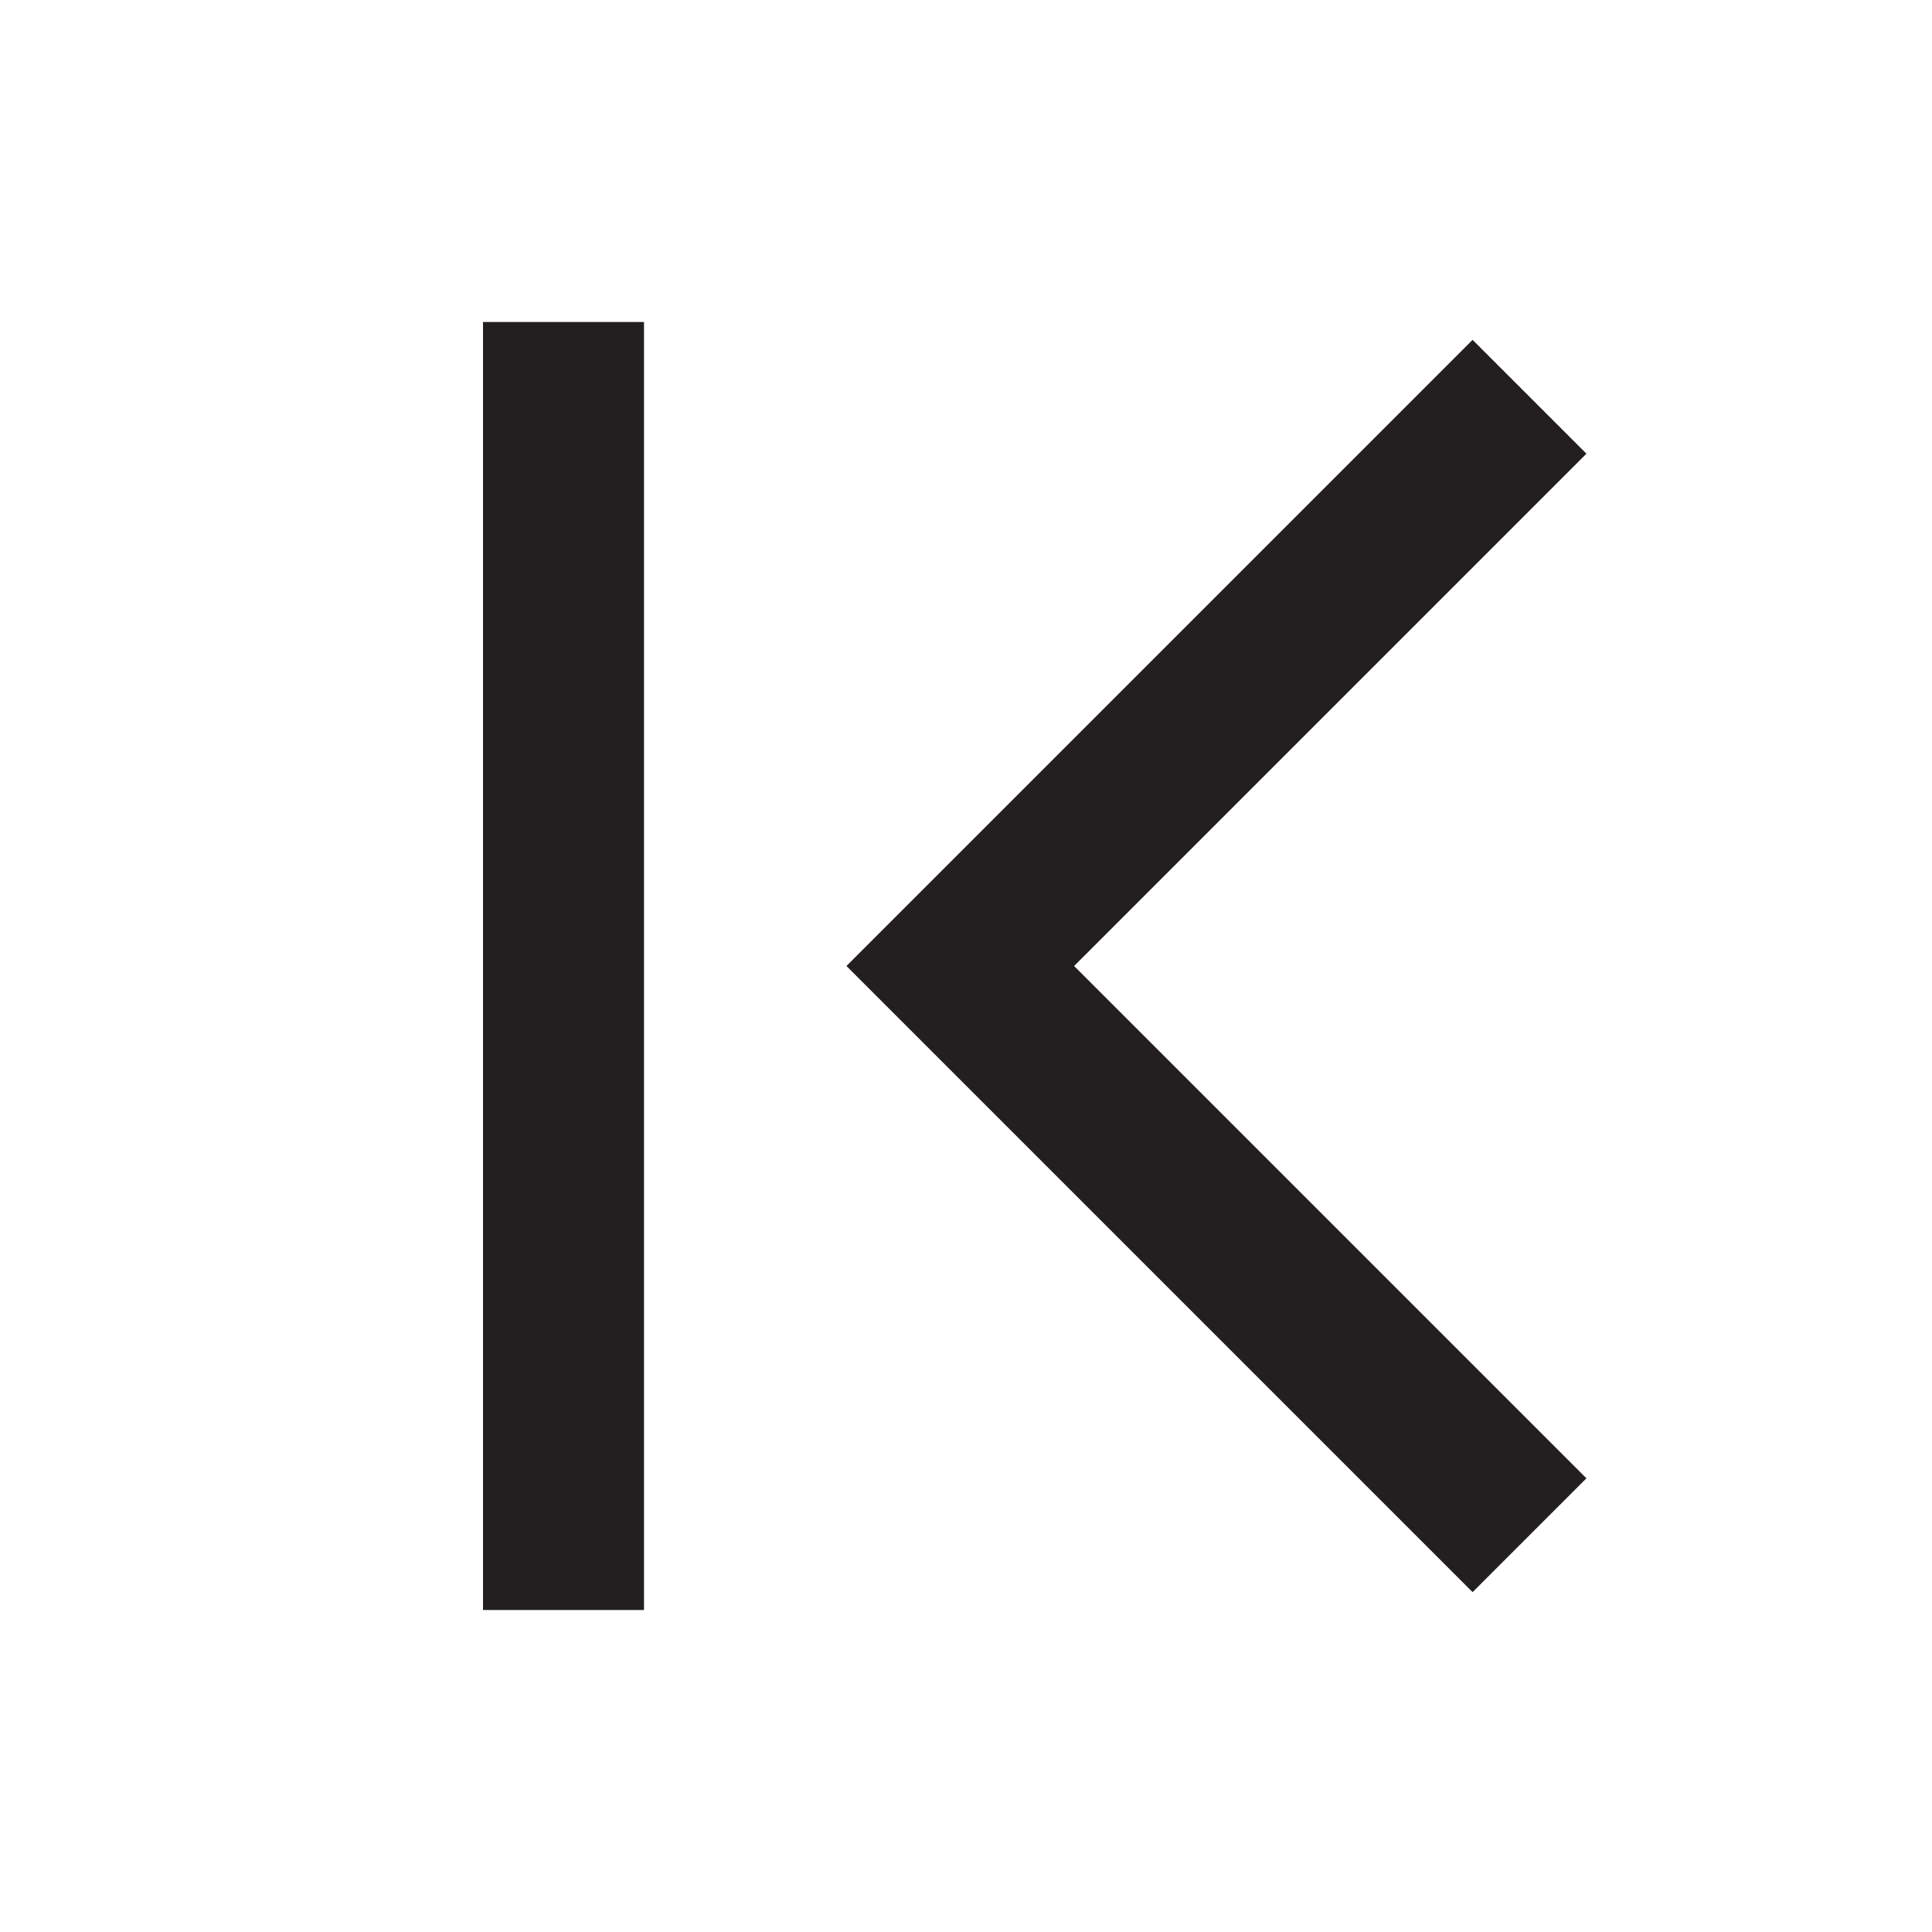
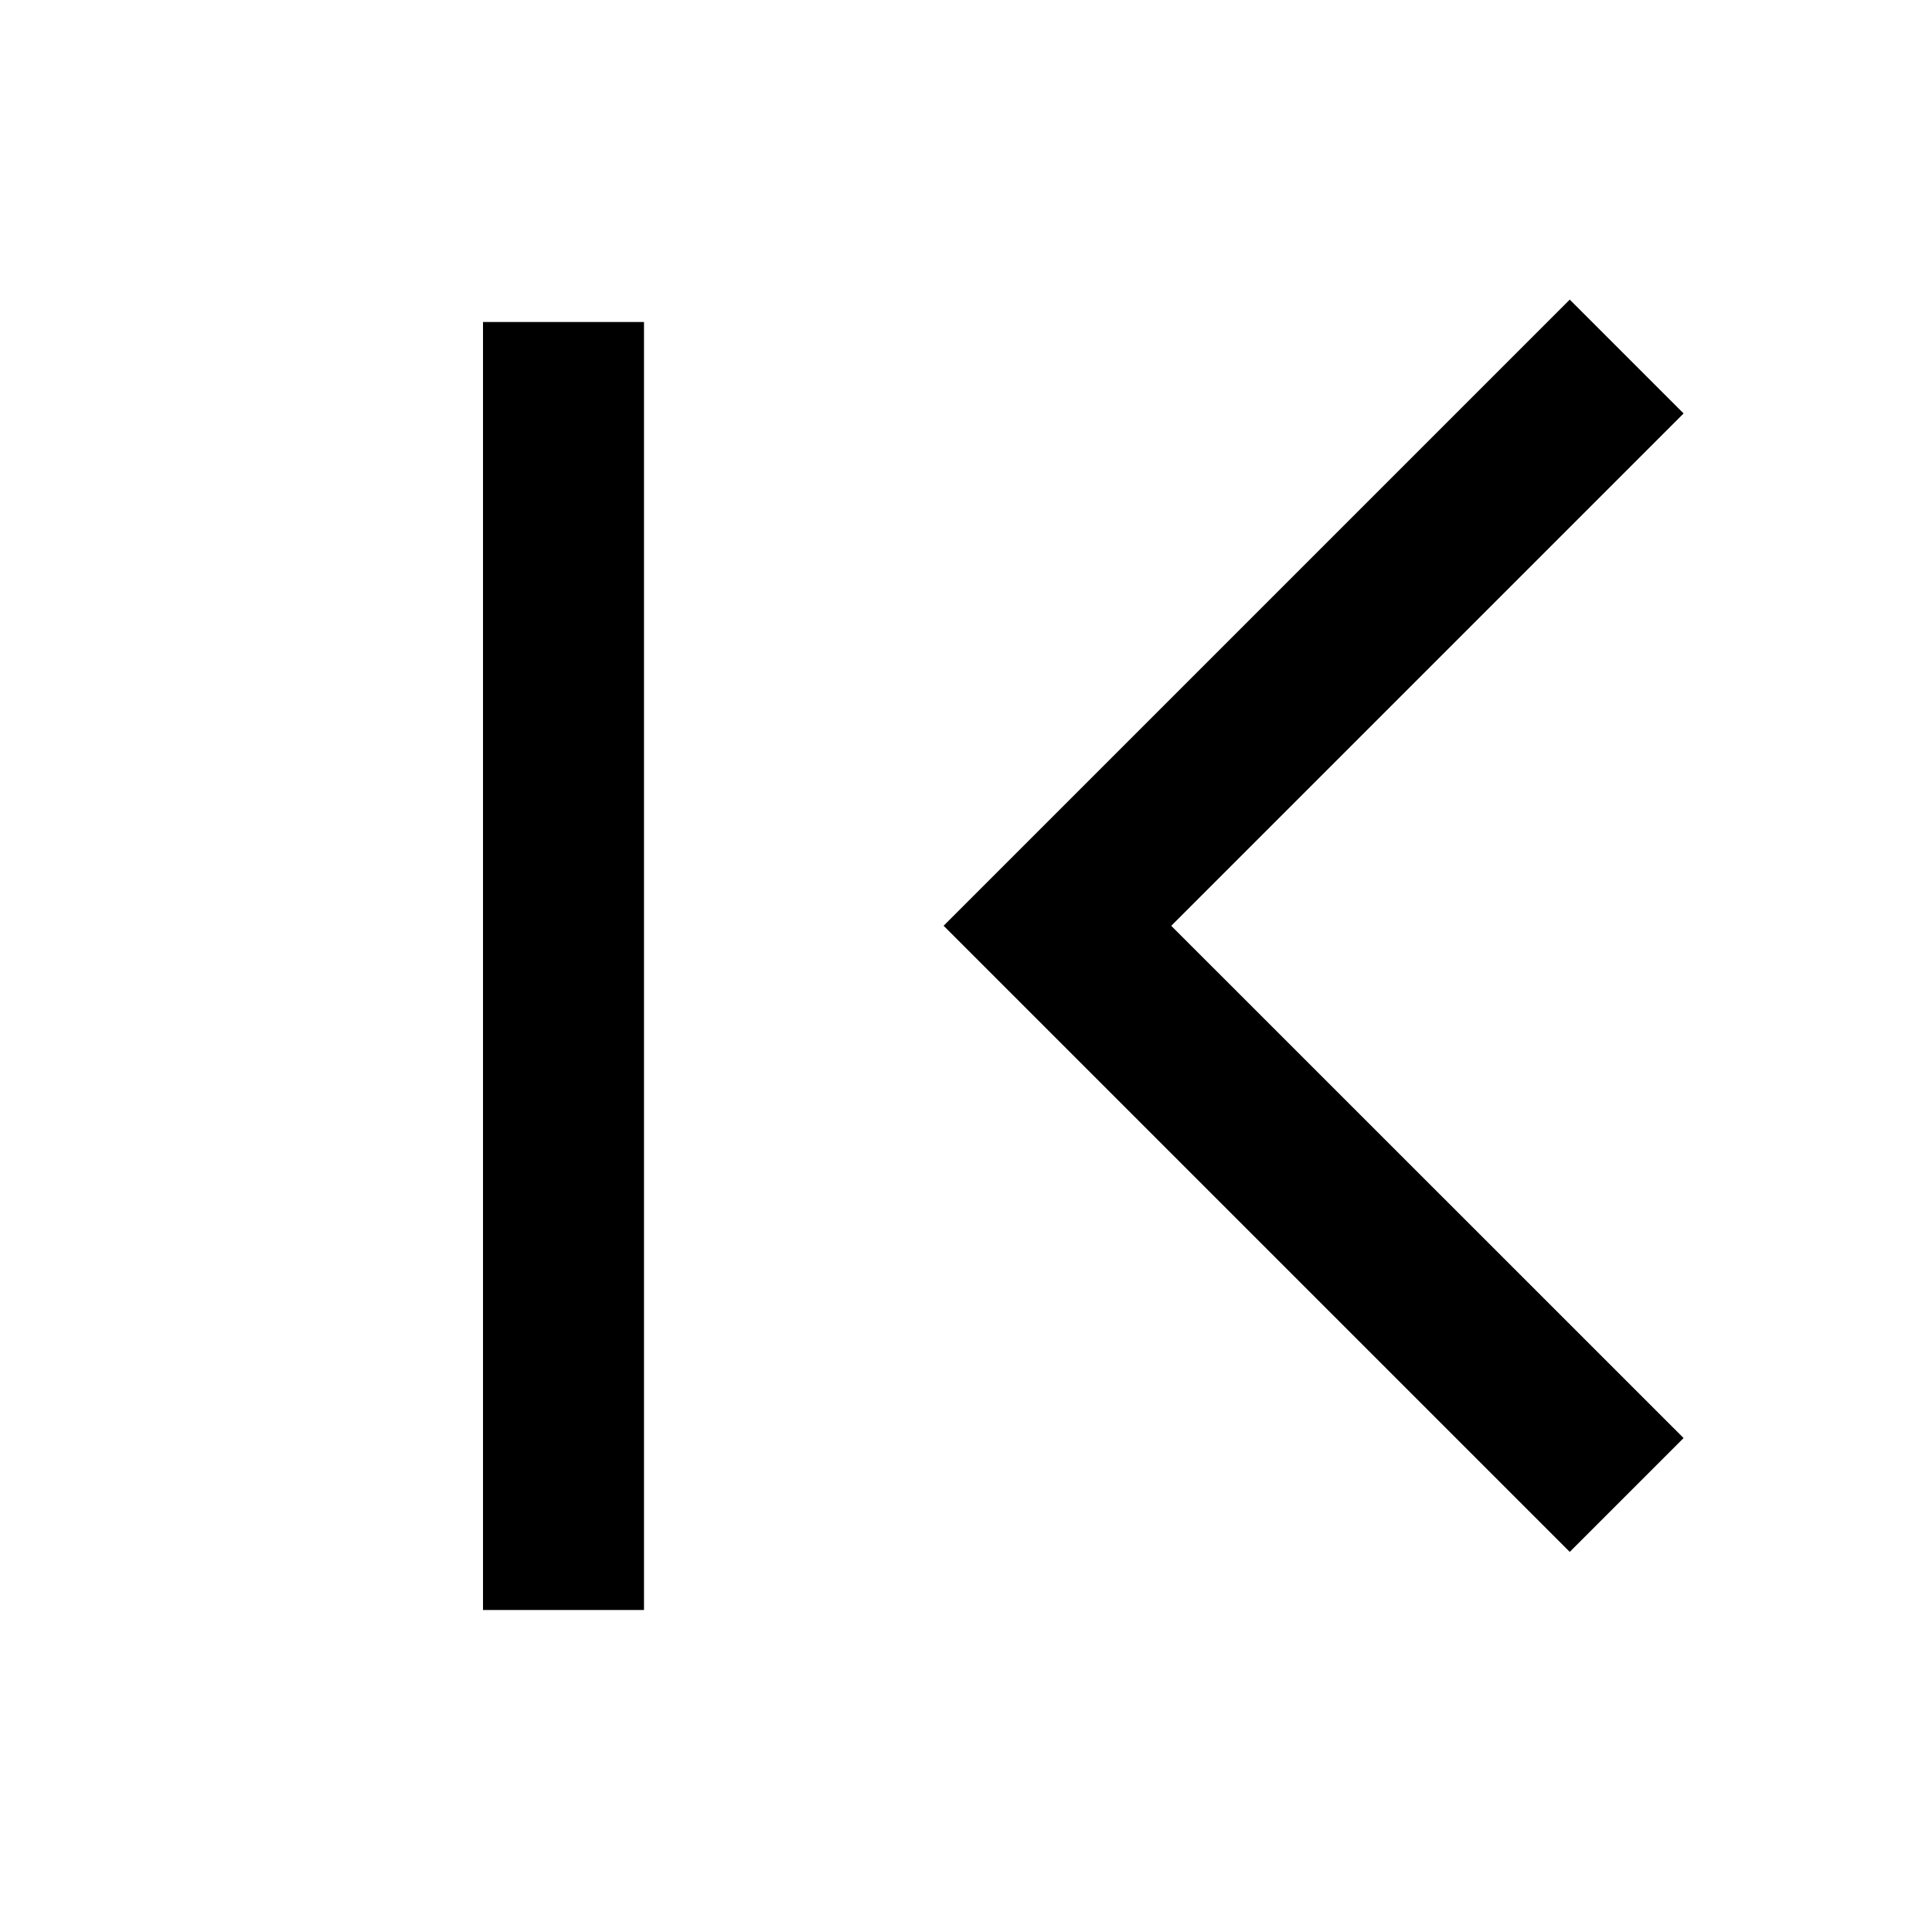
<svg xmlns="http://www.w3.org/2000/svg" viewBox="0 0 24 24" version="1.1">
-   <g id="pagination_start" stroke="none" stroke-width="1" fill="none" fill-rule="evenodd">
-     <polyline id="Path" stroke="#231F20" stroke-width="2" transform="translate(19, 12) rotate(-135) translate(-19, -12) " points="14 7 24 7 24 17" />
-     <line x1="7" y1="4" x2="7" y2="20" id="Line" stroke="#231F20" stroke-width="2" />
+   <g id="pagination_start" stroke="none" stroke-width="1" fill-rule="evenodd">
+     <polygon id="Path" fill-rule="nonzero" transform="translate(19.5, 11.5) rotate(-135) translate(-19.5, -11.5) " points="25 6 25 17 23 17 23 7.999 14 8 14 6" />
+     <polygon id="Line" fill-rule="nonzero" points="8 4 8 20 6 20 6 4" />
  </g>
</svg>
